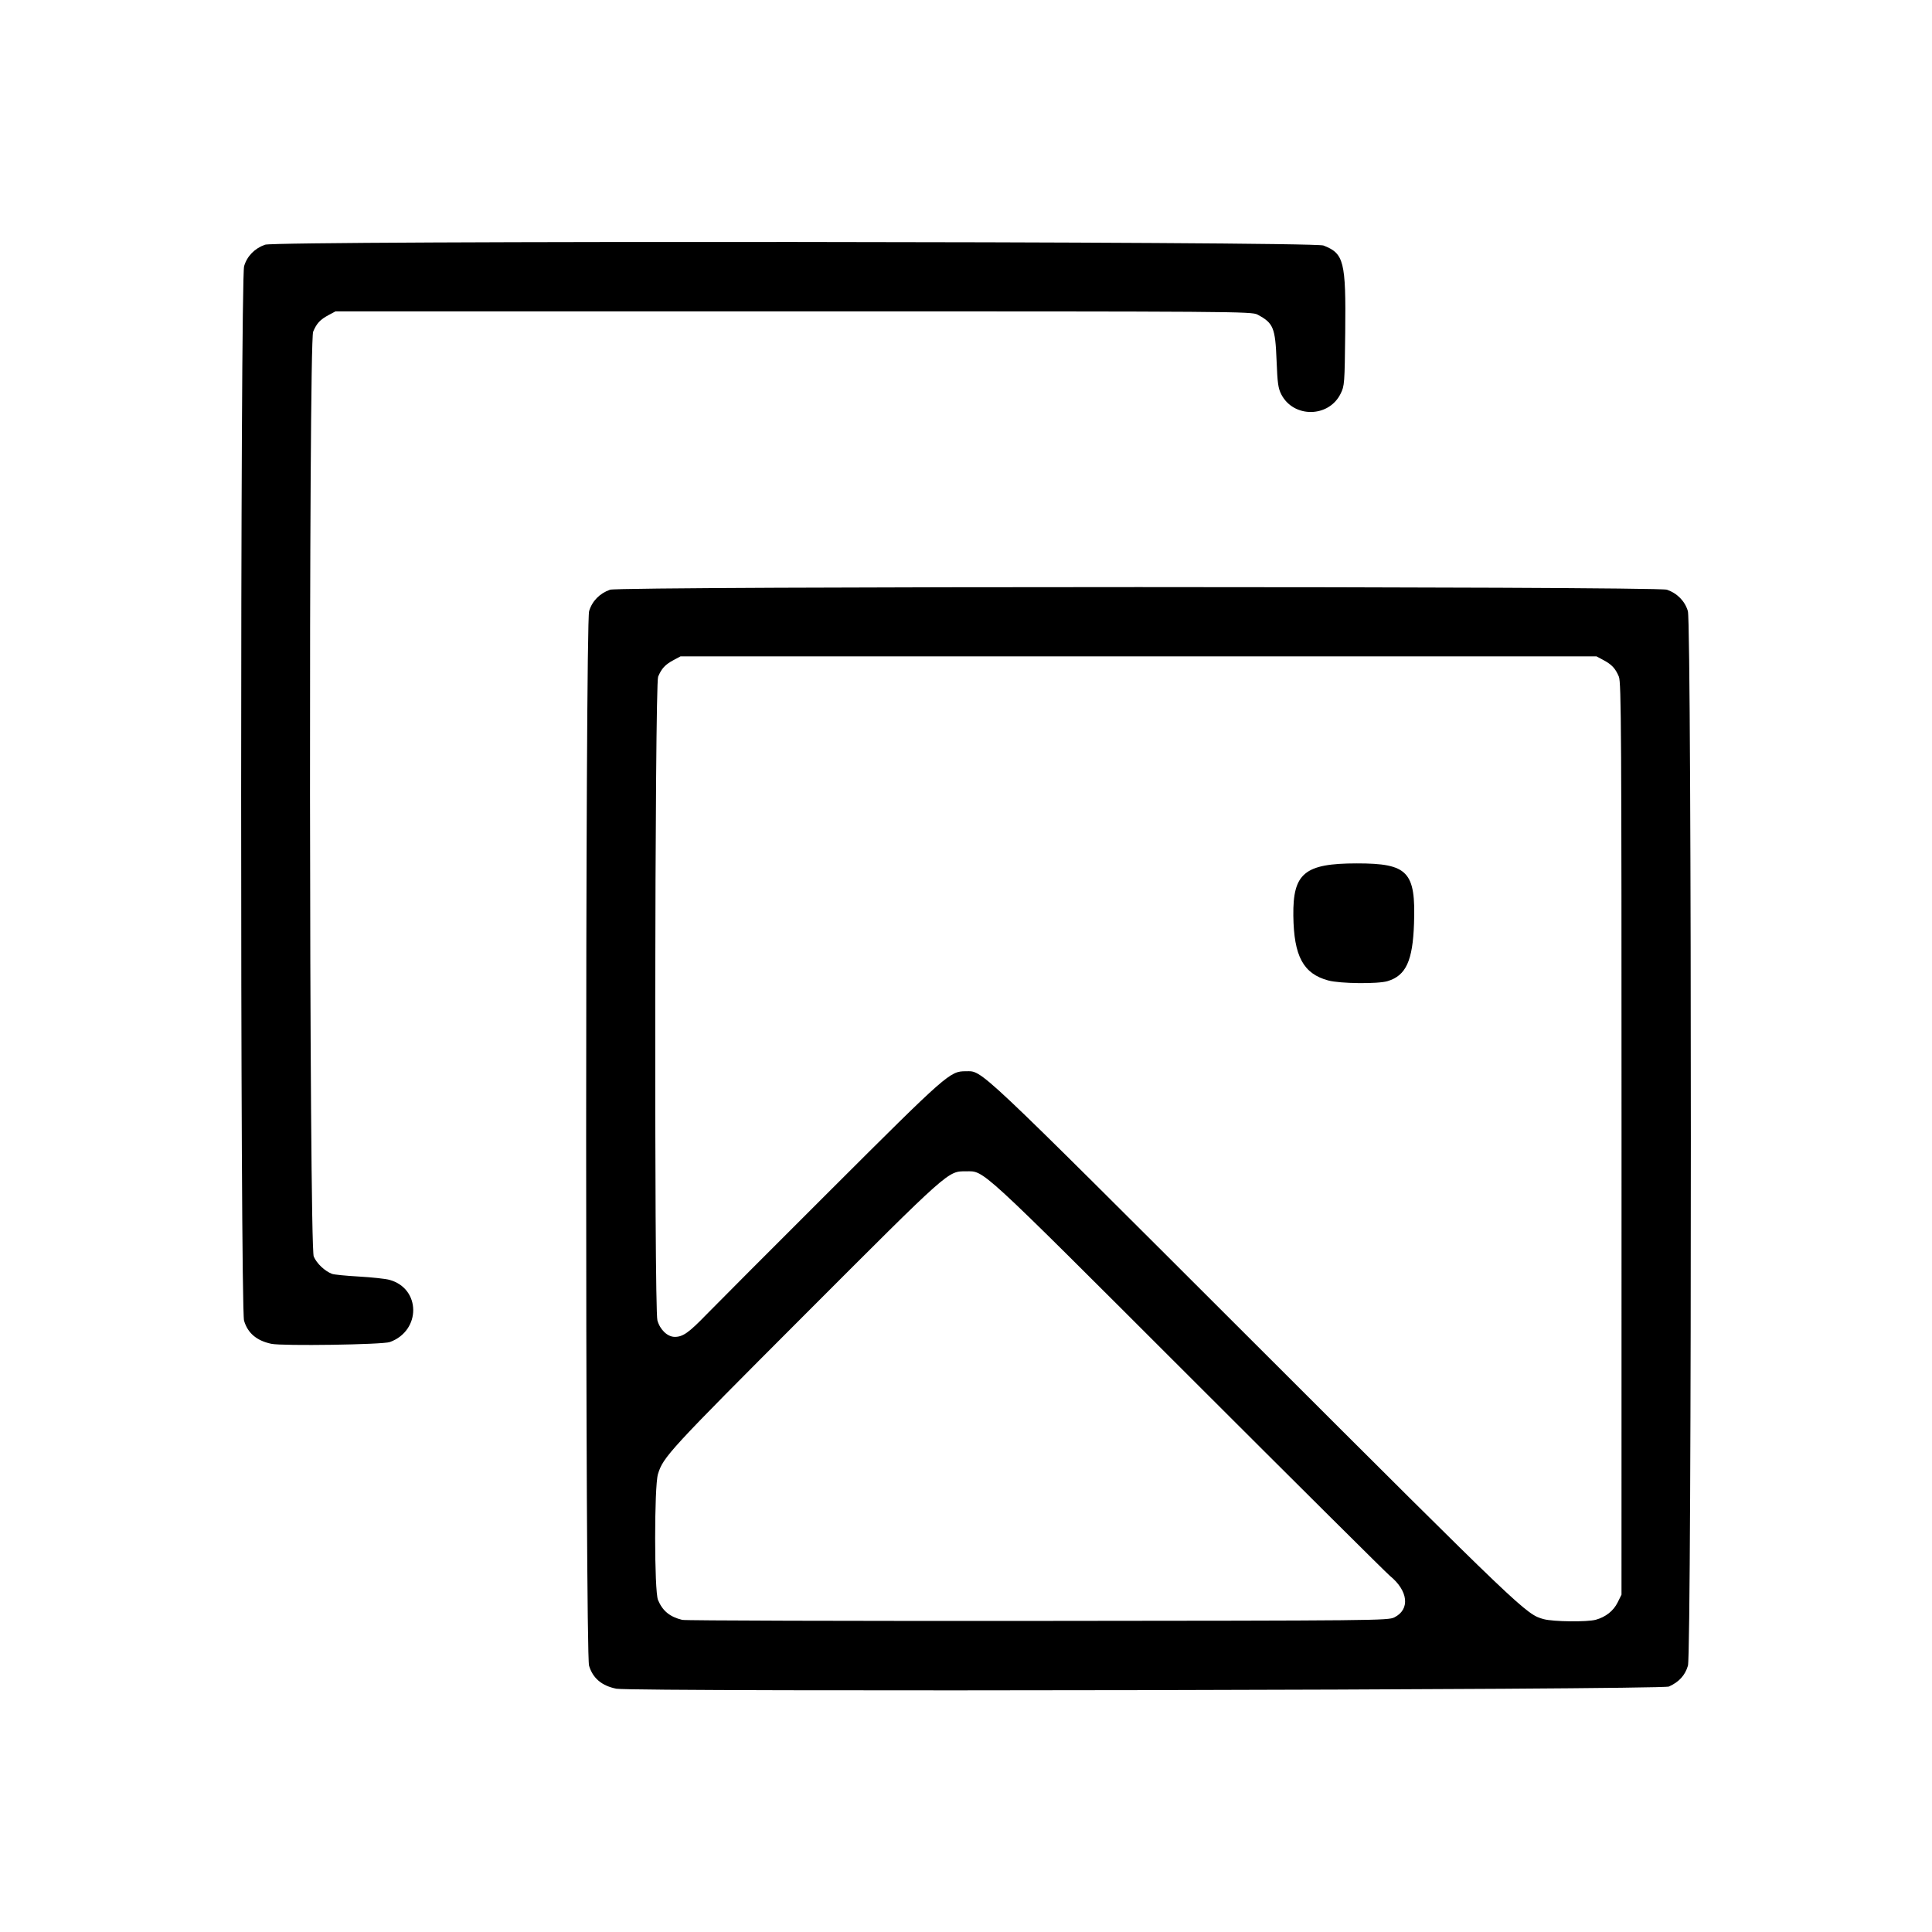
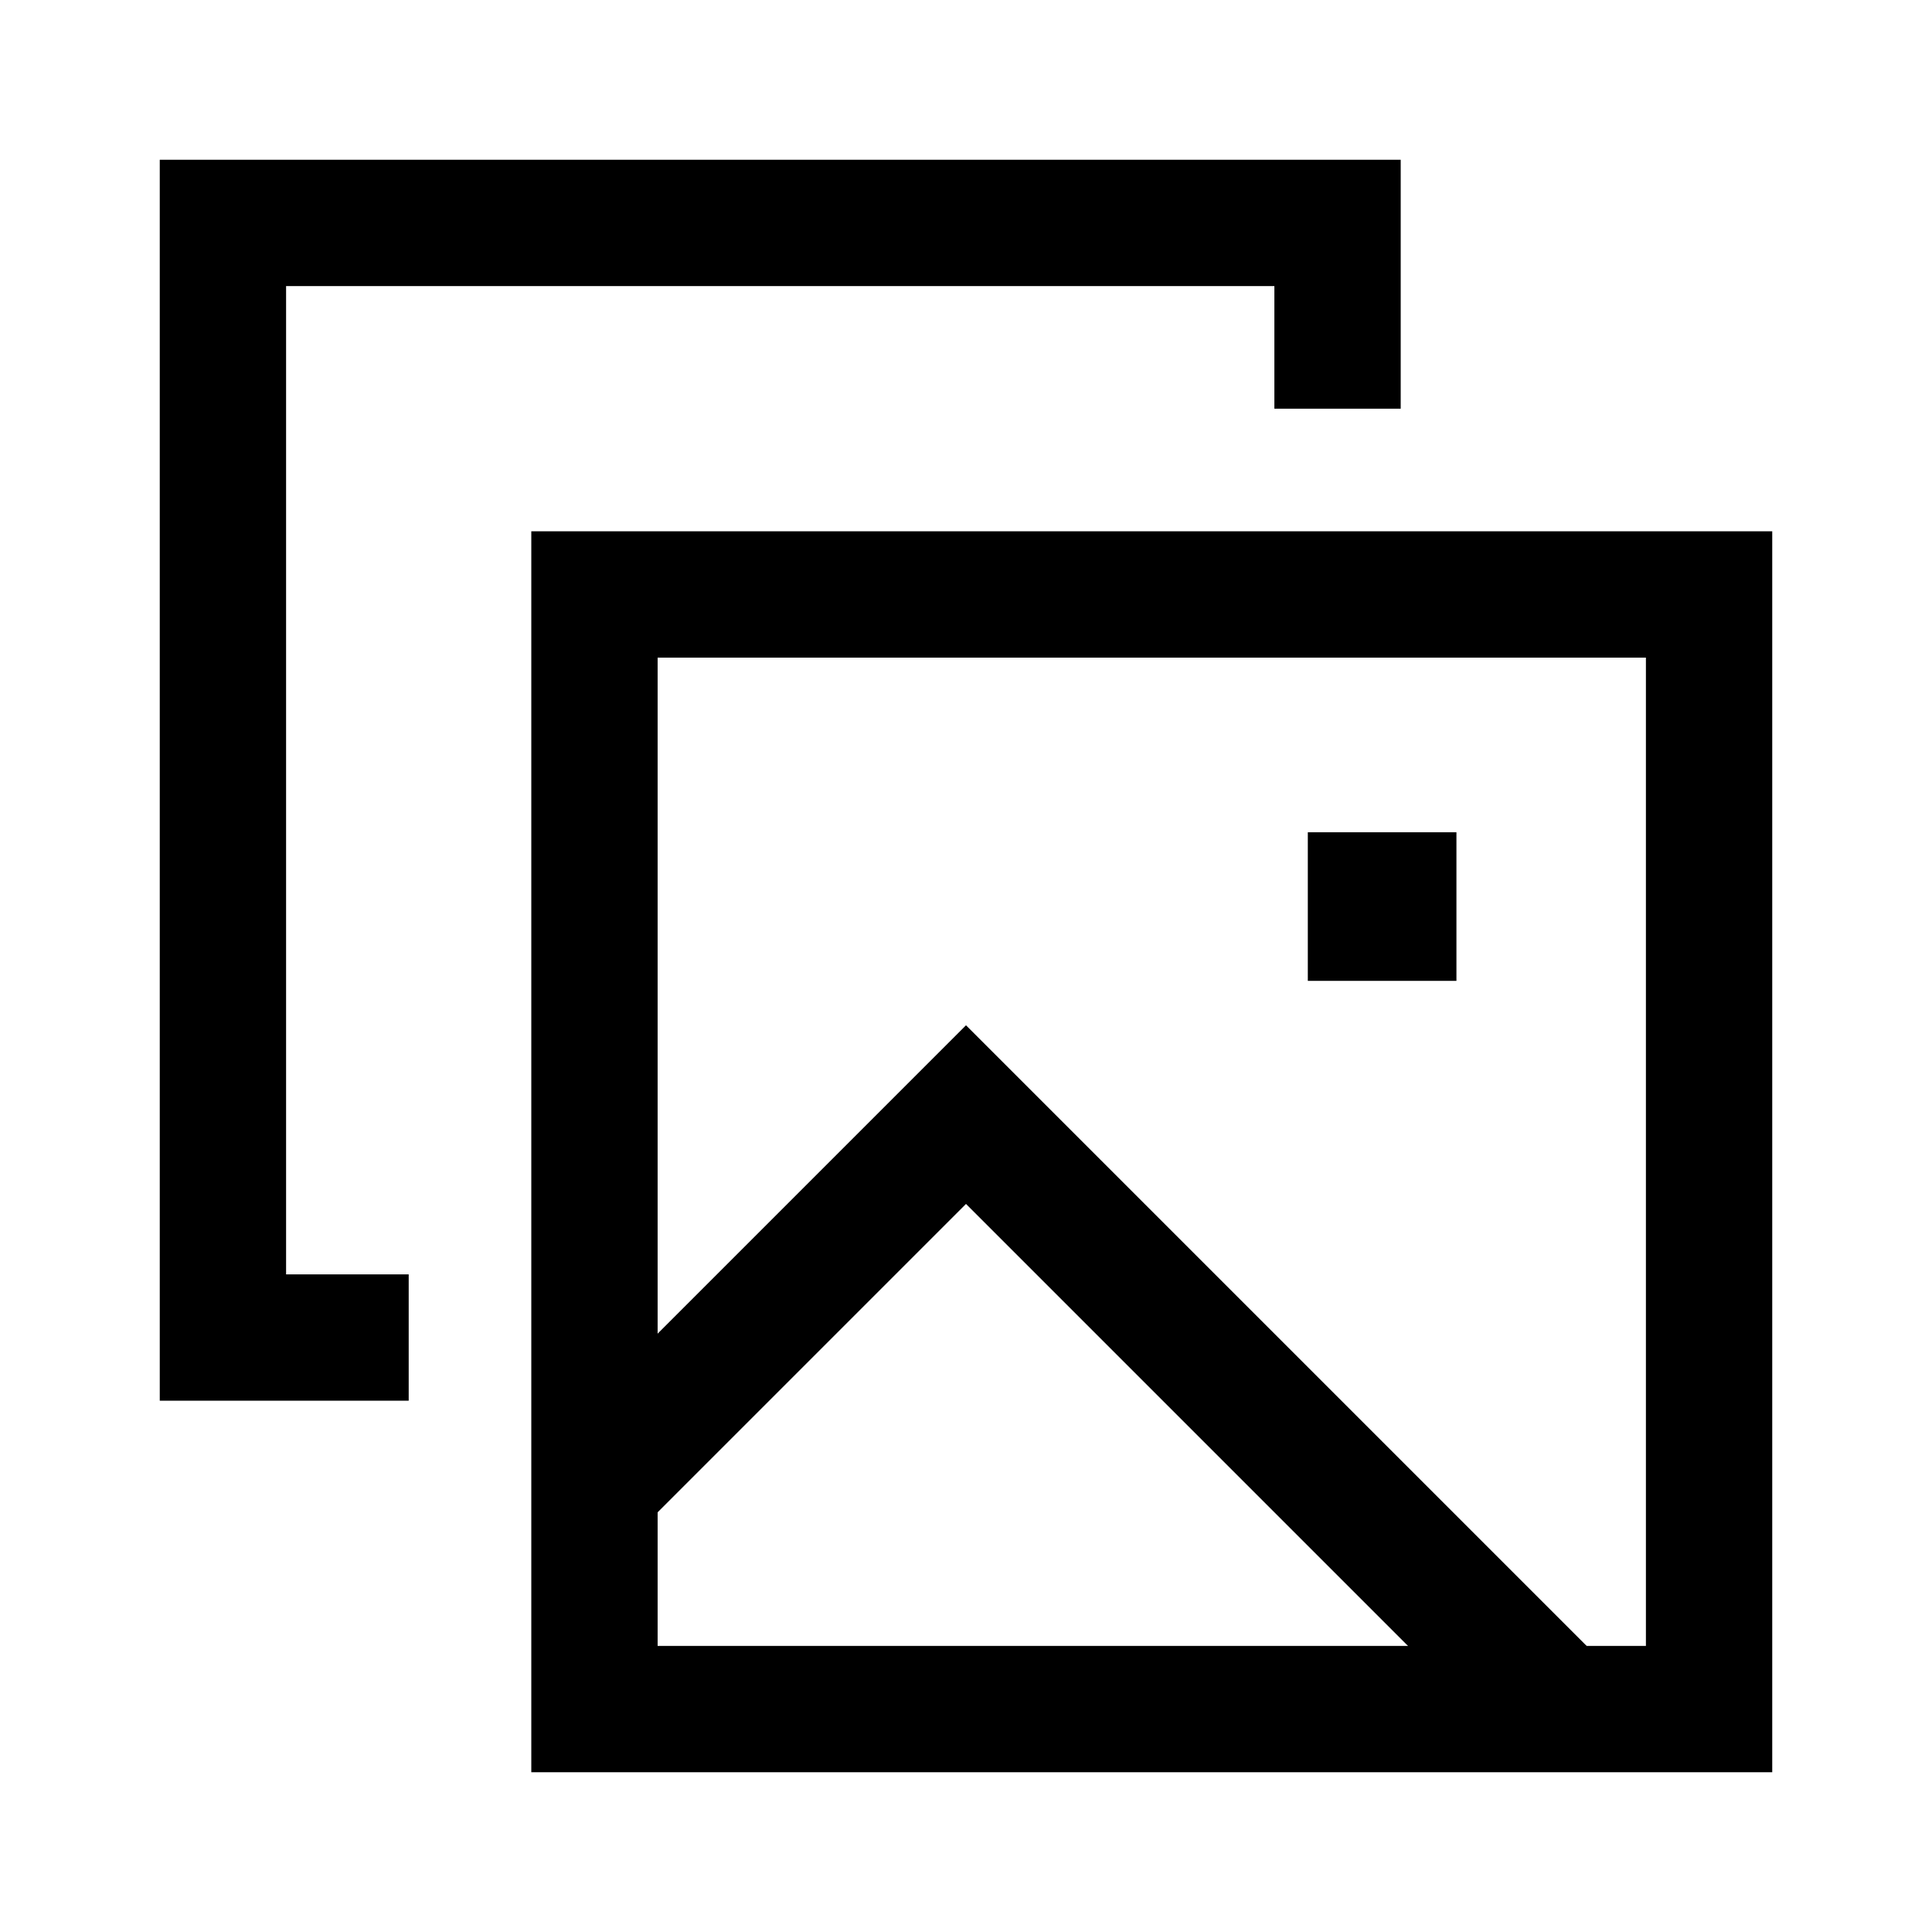
- <svg xmlns="http://www.w3.org/2000/svg" viewBox="0 0 56 56">
-   <g id="images">
-     <path fill-rule="evenodd" d="M17.865 48.948 C17.443 48.864 17.182 48.644 17.074 48.280 C16.961 47.899 16.962 18.095 17.076 17.714 C17.162 17.424 17.381 17.199 17.683 17.093 C17.969 16.992 48.031 16.992 48.317 17.093 C48.619 17.199 48.838 17.424 48.924 17.714 C49.038 18.095 49.039 47.899 48.926 48.280 C48.843 48.561 48.668 48.753 48.375 48.885 C48.157 48.983 18.351 49.044 17.865 48.948 Z M40.415 46.881 C40.879 46.650 40.820 46.109 40.284 45.674 C40.196 45.603 37.571 42.994 34.450 39.875 C28.301 33.730 28.541 33.951 28.000 33.951 C27.470 33.951 27.547 33.882 23.319 38.115 C19.389 42.050 19.221 42.232 19.071 42.729 C18.962 43.093 18.963 46.114 19.073 46.377 C19.205 46.693 19.414 46.865 19.775 46.953 C19.857 46.974 24.492 46.987 30.075 46.983 C39.910 46.975 40.231 46.972 40.415 46.881 Z M46.256 46.949 C46.543 46.869 46.766 46.693 46.888 46.448 L47.000 46.222 L47.001 33.011 C47.001 21.194 46.993 19.780 46.924 19.614 C46.823 19.374 46.721 19.264 46.475 19.132 L46.275 19.025 L33.000 19.025 L19.725 19.025 L19.525 19.132 C19.279 19.264 19.177 19.374 19.076 19.615 C18.978 19.849 18.958 37.919 19.055 38.271 C19.130 38.543 19.348 38.750 19.559 38.750 C19.795 38.750 19.968 38.627 20.477 38.101 C20.724 37.847 22.348 36.218 24.088 34.482 C27.458 31.118 27.536 31.049 27.993 31.051 C28.492 31.053 28.174 30.755 36.350 38.921 C44.175 46.737 44.234 46.793 44.746 46.932 C45.025 47.007 46.007 47.018 46.256 46.949 Z M7.865 38.951 C7.439 38.860 7.181 38.642 7.074 38.280 C6.961 37.899 6.962 8.095 7.076 7.714 C7.162 7.424 7.381 7.199 7.683 7.093 C8.026 6.972 38.045 6.994 38.360 7.116 C38.956 7.346 39.014 7.574 38.992 9.625 C38.975 11.131 38.972 11.182 38.858 11.412 C38.516 12.108 37.496 12.121 37.140 11.433 C37.048 11.256 37.028 11.108 37.002 10.450 C36.964 9.495 36.910 9.365 36.450 9.119 C36.280 9.028 35.873 9.025 23.000 9.025 L9.725 9.025 L9.525 9.132 C9.279 9.264 9.177 9.374 9.077 9.614 C8.944 9.931 8.961 36.121 9.094 36.422 C9.184 36.627 9.412 36.842 9.625 36.924 C9.680 36.945 10.029 36.980 10.400 37.001 C10.772 37.022 11.170 37.065 11.285 37.096 C12.201 37.343 12.211 38.570 11.300 38.900 C11.088 38.976 8.190 39.019 7.865 38.951 Z M38.503 28.420 C37.776 28.225 37.502 27.718 37.488 26.539 C37.473 25.309 37.816 25.027 39.325 25.026 C40.811 25.025 41.039 25.264 40.986 26.772 C40.949 27.852 40.752 28.279 40.218 28.439 C39.934 28.524 38.844 28.512 38.503 28.420 Z" />
+ <svg xmlns="http://www.w3.org/2000/svg" viewBox="-1 -1 26 26">
+   <g id="images" fill="none" stroke="#000" stroke-width="1.7" stroke-linejoin="miter" stroke-linecap="butt">
+     <path d="M4.5 17H2V2h15v2.5" />
+     <path d="M7 7h15v15H7z" />
+     <path d="M7 19l5-5 8 8" />
+     <path d="M16.6 10.2h2v2h-2z" fill="#000" stroke="none" />
  </g>
</svg>
